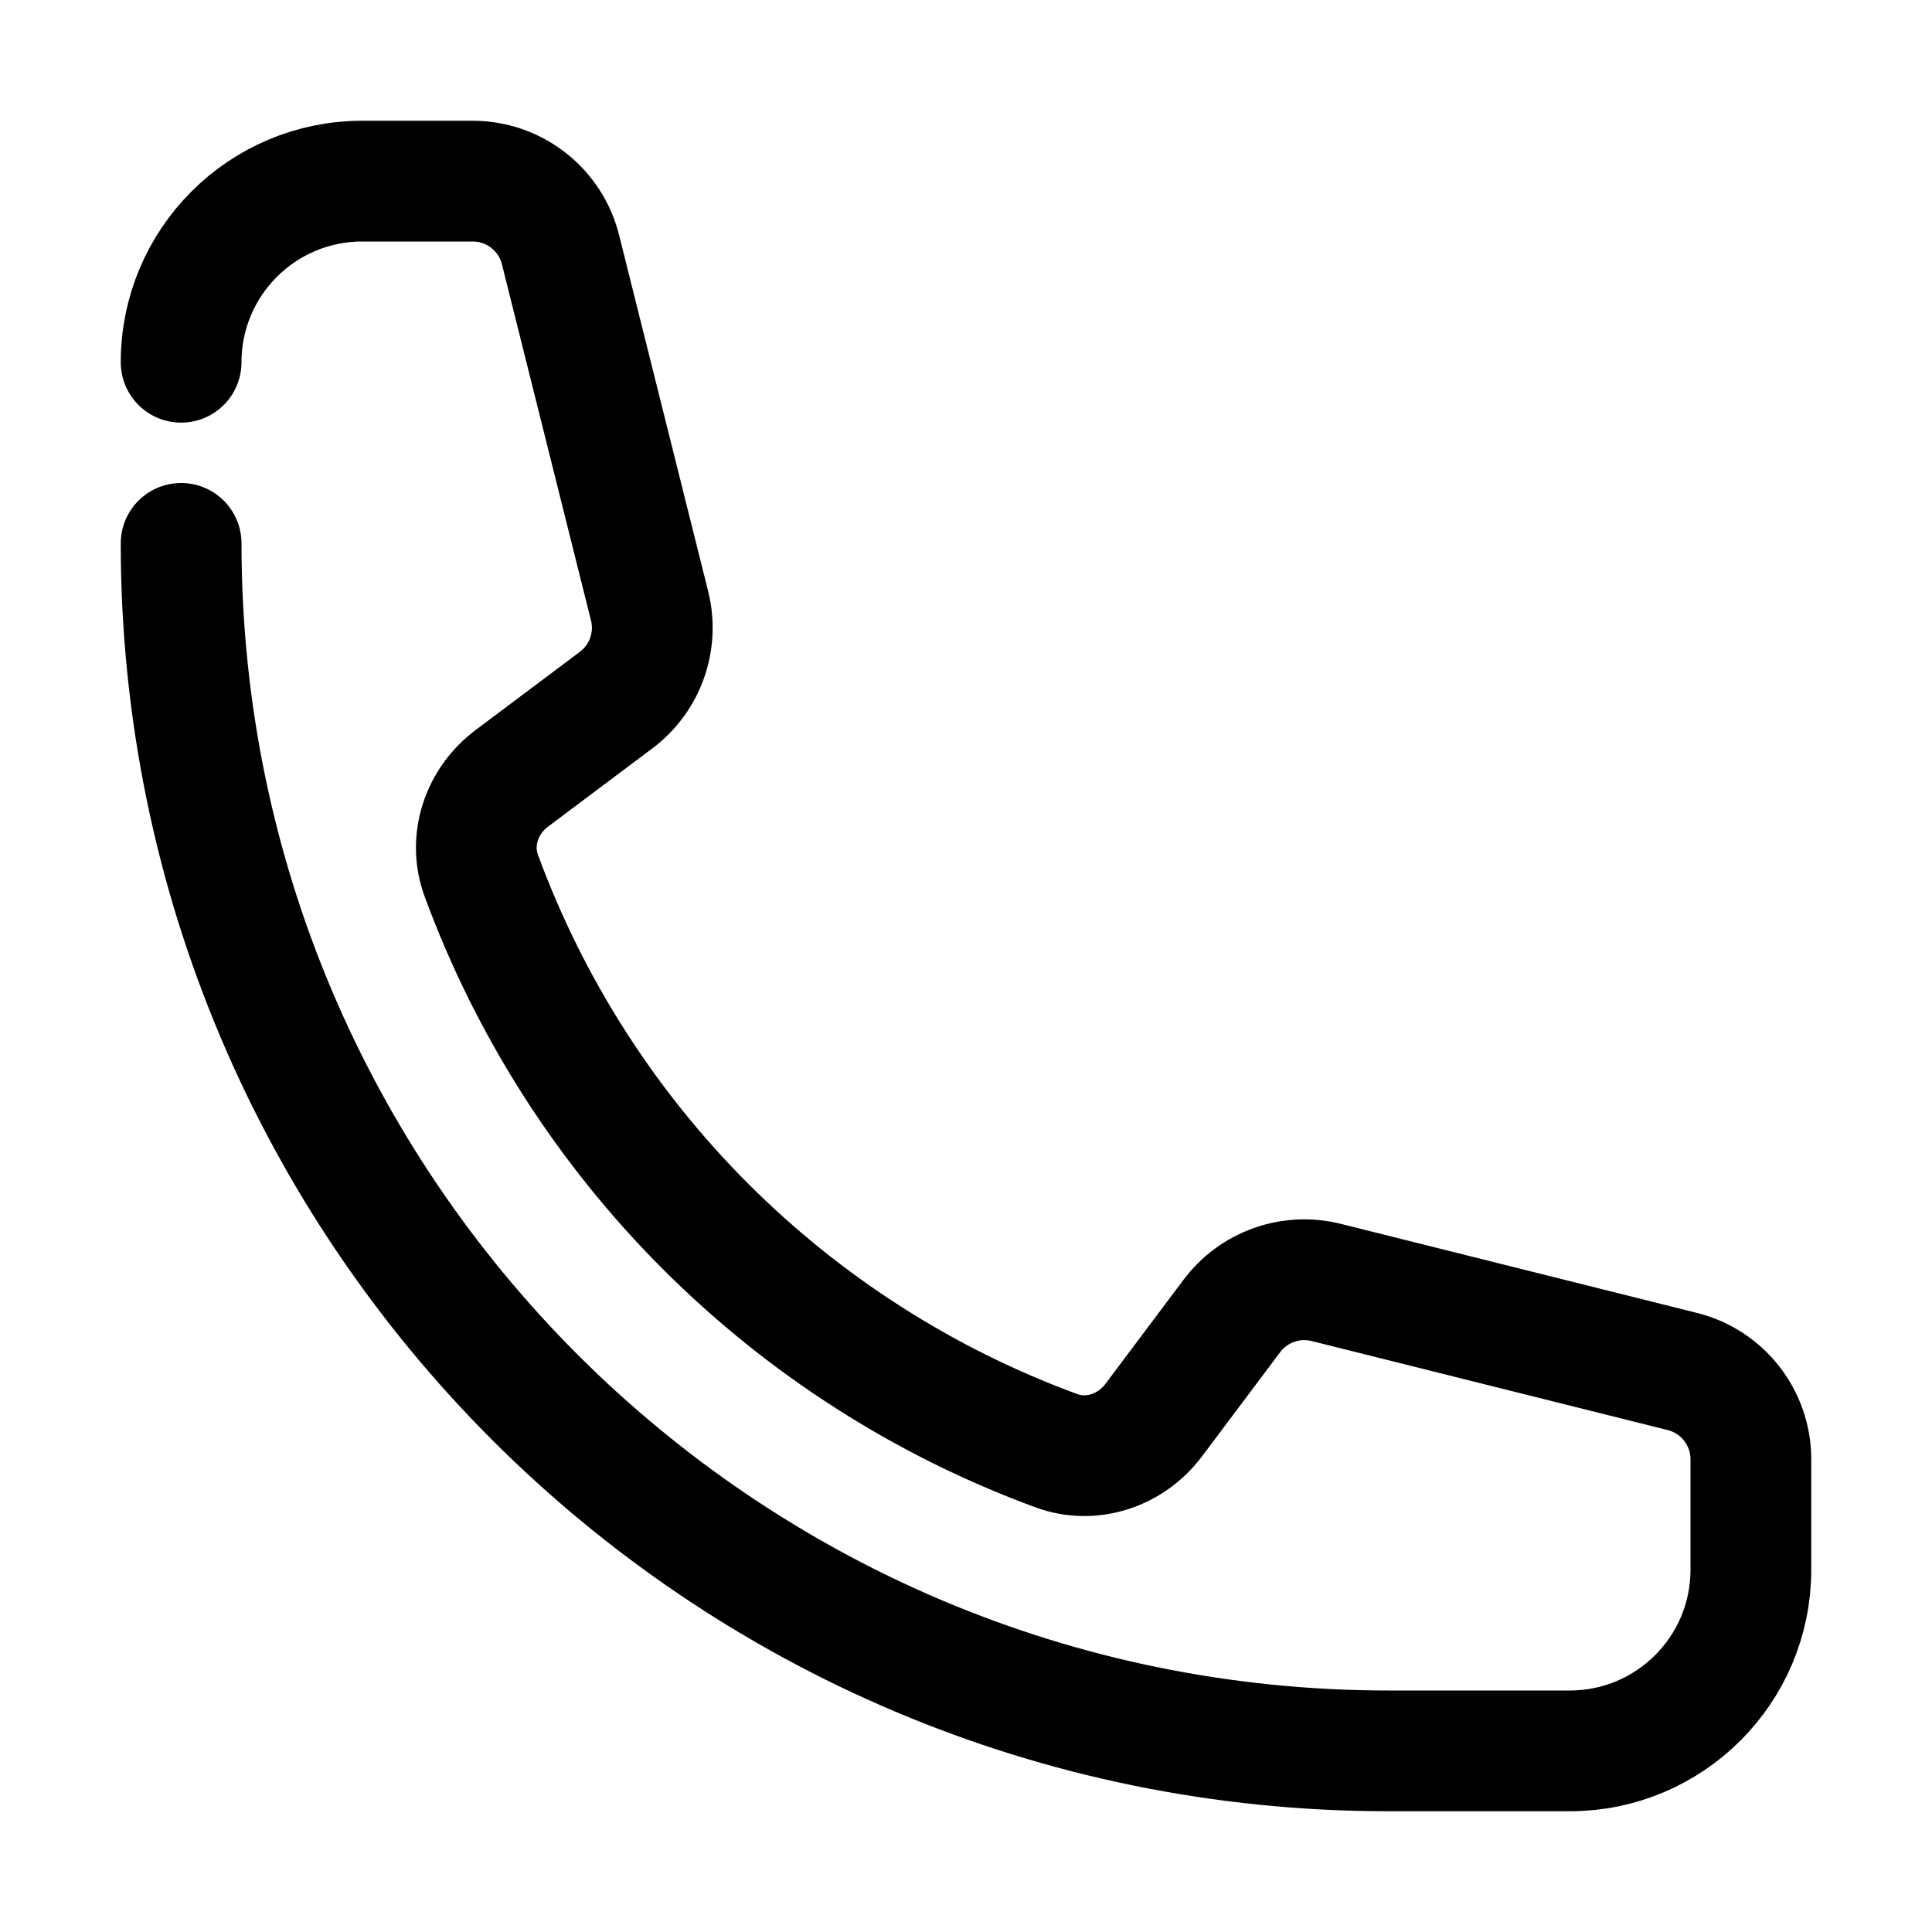
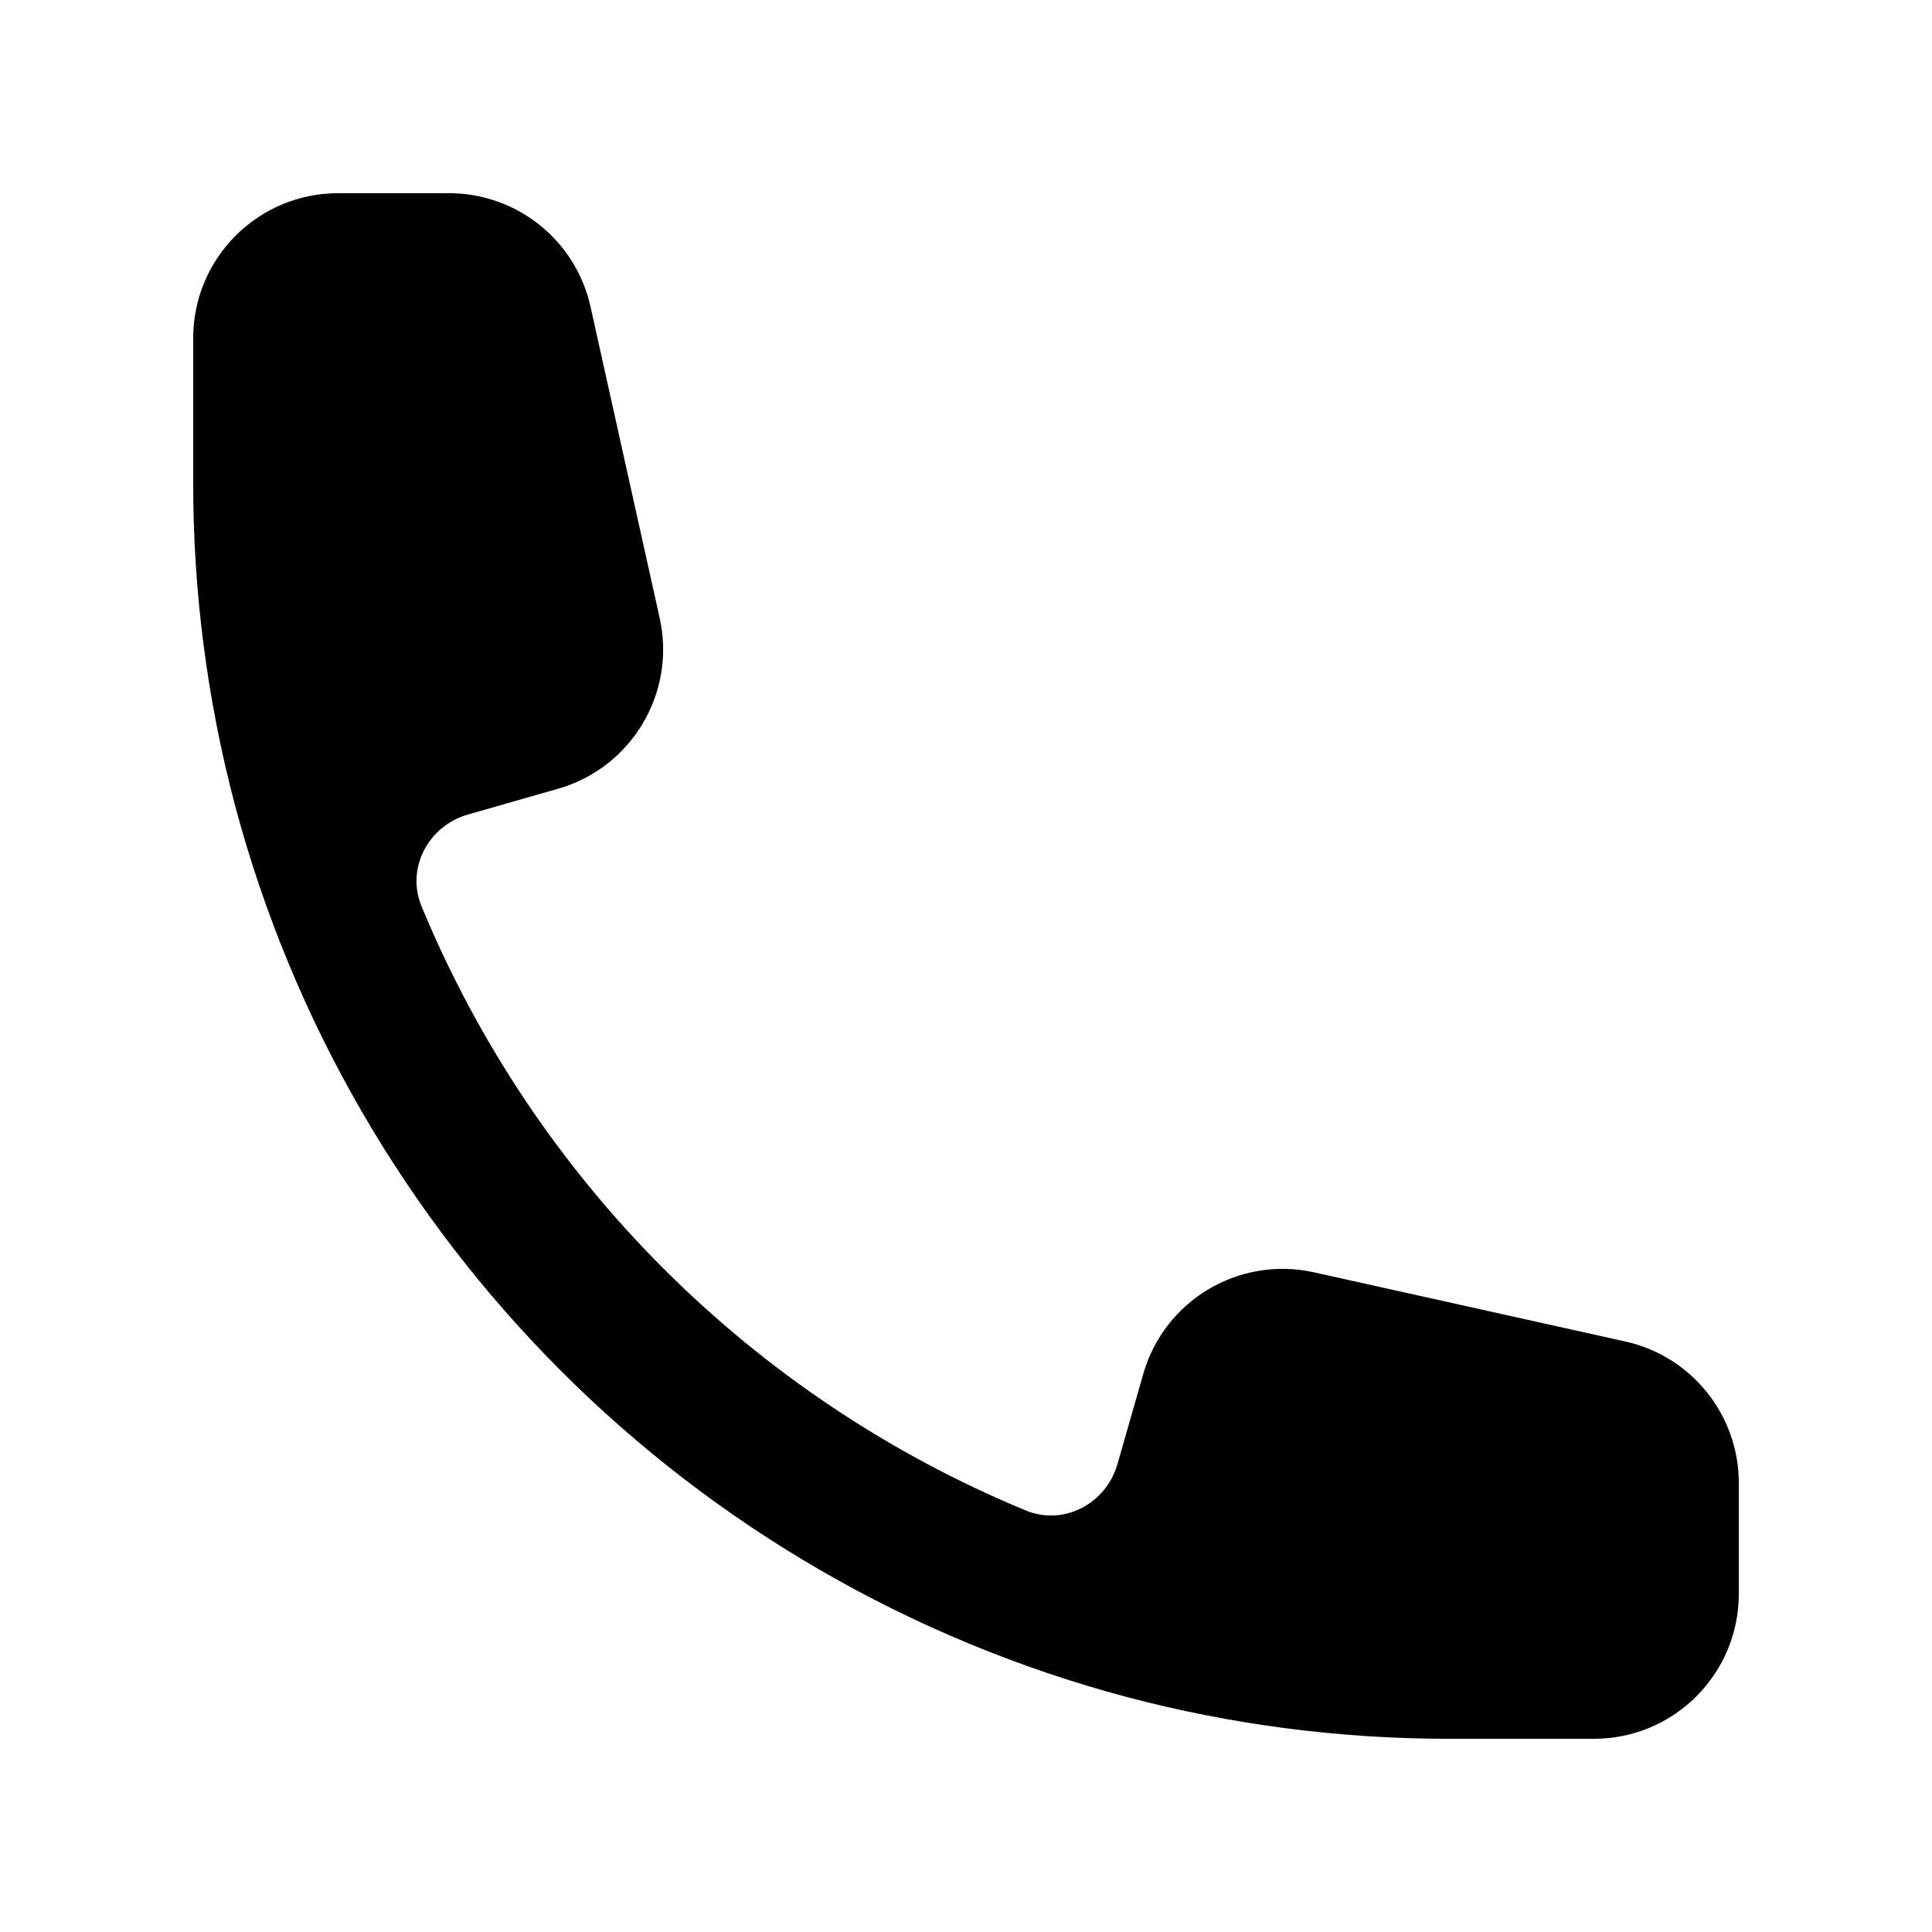
- <svg xmlns="http://www.w3.org/2000/svg" fill="none" width="20" height="20" viewBox="0 0 24 24" stroke-width="1.5" stroke="currentColor" class="size-6">
-   <path stroke-linecap="round" stroke-linejoin="round" d="M2.25 6.75c0 8.284 6.716 15 15 15h2.25a2.25 2.25 0 0 0 2.25-2.25v-1.372c0-.516-.351-.966-.852-1.091l-4.423-1.106c-.44-.11-.902.055-1.173.417l-.97 1.293c-.282.376-.769.542-1.21.38a12.035 12.035 0 0 1-7.143-7.143c-.162-.441.004-.928.38-1.21l1.293-.97c.363-.271.527-.734.417-1.173L6.963 3.102a1.125 1.125 0 0 0-1.091-.852H4.5A2.25 2.25 0 0 0 2.25 4.5v２．２５Z" />
+ <svg xmlns="http://www.w3.org/2000/svg" width="20" height="20" viewBox="0 0 20 20" fill="currentColor" class="size-5">
+   <path fill-rule="evenodd" d="M2 3.5A1.5 1.5 0 0 1 3.5 2h1.148a1.5 1.5 0 0 1 1.465 1.175l.716 3.223a1.5 1.5 0 0 1-1.052 1.767l-.933.267c-.41.117-.643.555-.48.95a11.542 11.542 0 0 0 6.254 6.254c.395.163.833-.07.95-.48l.267-.933a1.5 1.5 0 0 1 1.767-1.052l3.223.716A1.5 1.5 0 0 1 18 15.352V16.5a1.5 1.5 0 0 1-1.5 1.5H15c-1.149 0-2.263-.15-3.326-.43A13.022 13.022 0 0 1 2.43 8.326 13.019 13.019 0 0 1 2 5V3.5Z" clip-rule="evenodd" />
</svg>
